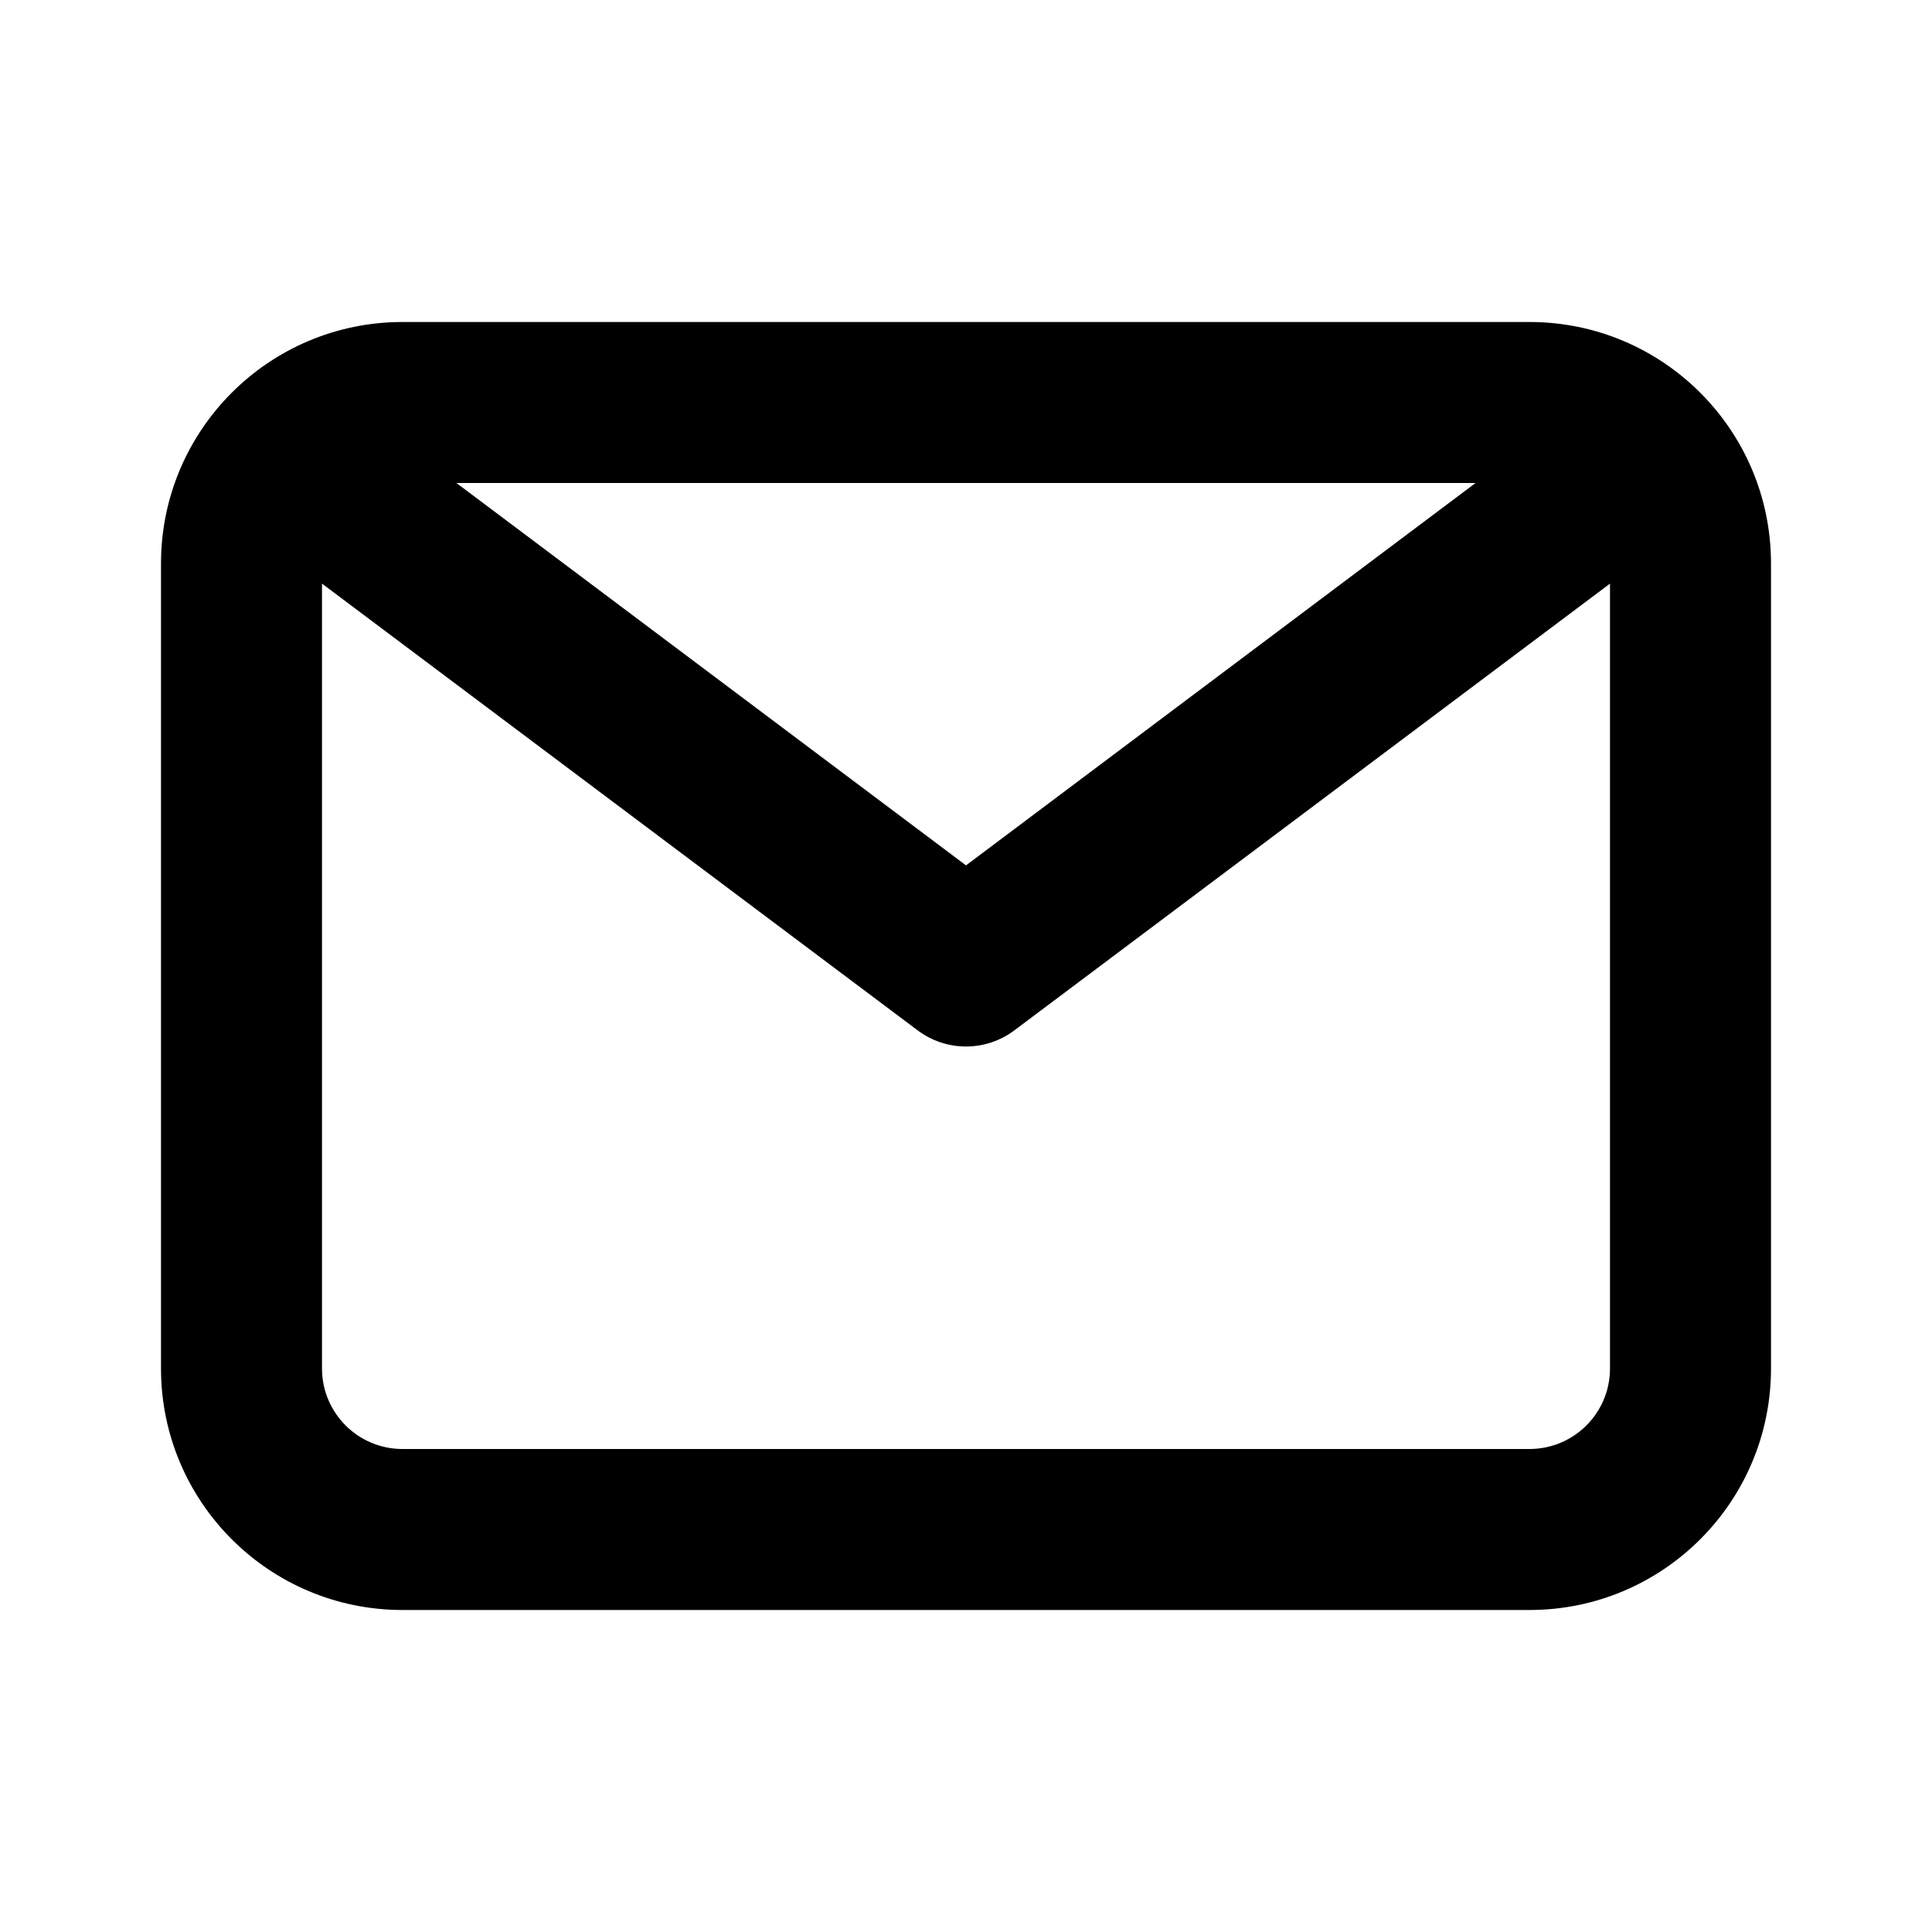
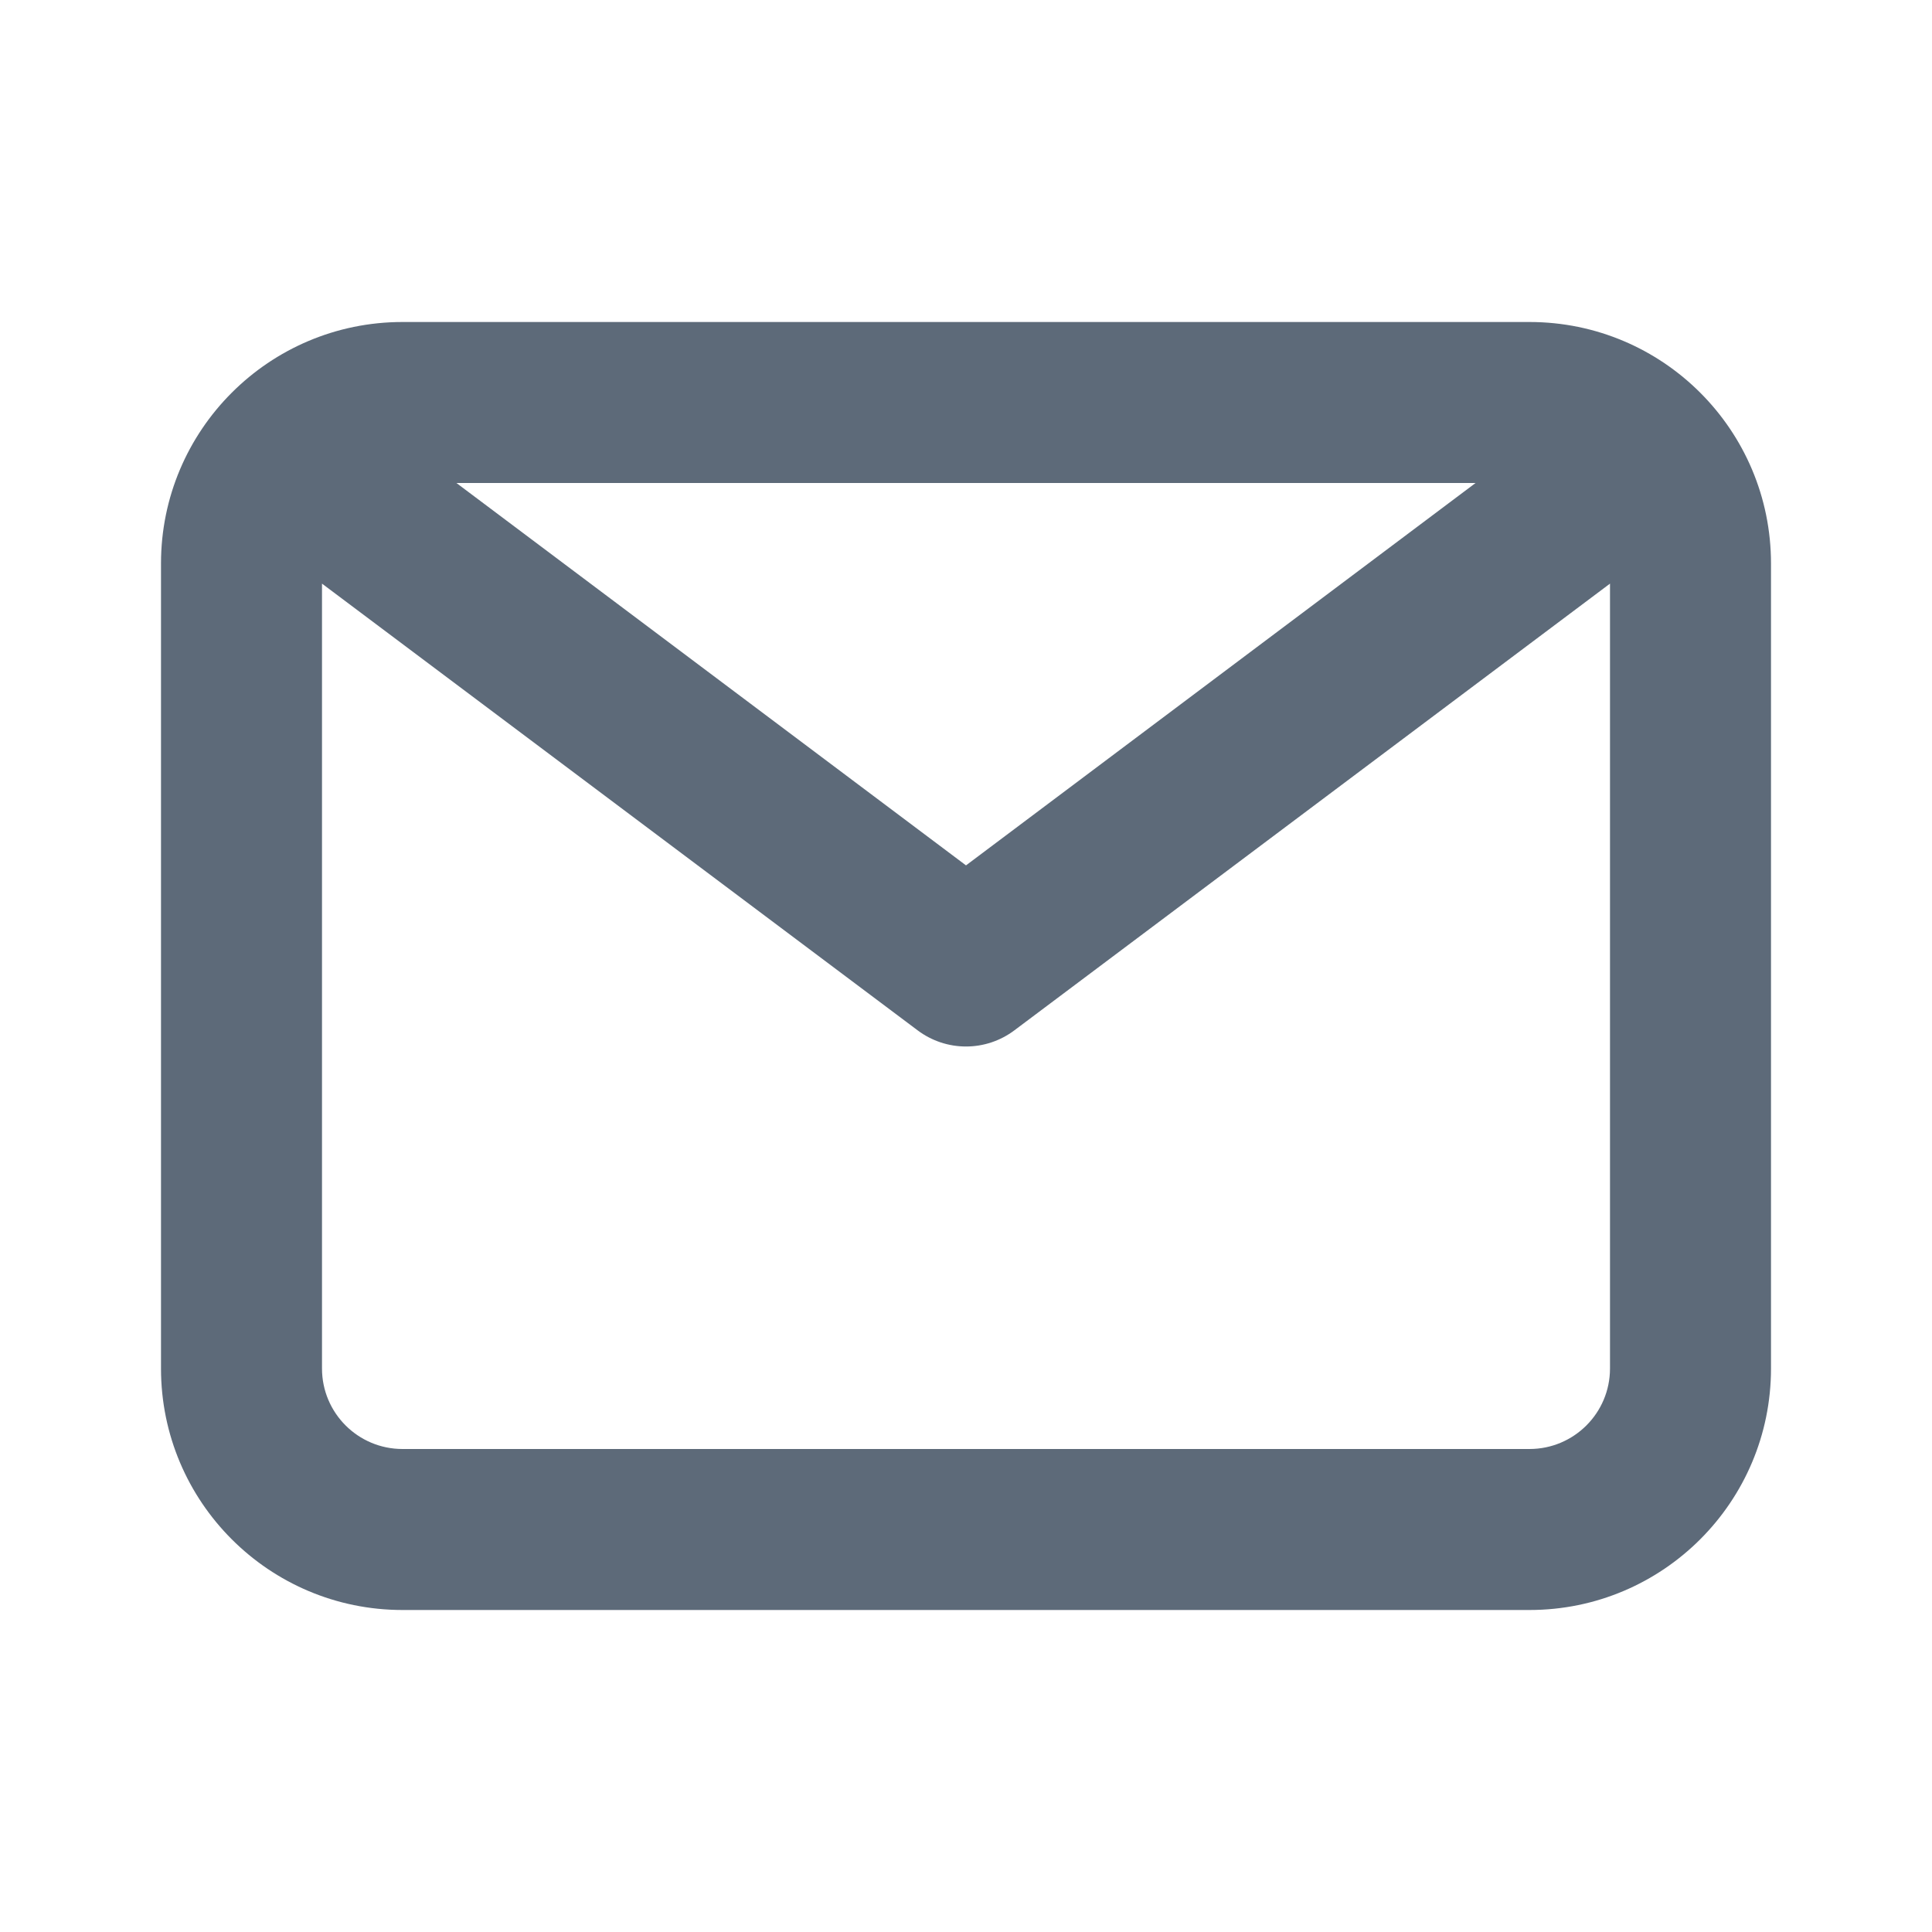
<svg xmlns="http://www.w3.org/2000/svg" viewBox="0 0 24 24">
-   <g data-name="Layer 2" fill="#000000">
+   <g data-name="Layer 2" fill="#5d6a79">
    <g data-name="email">
      <rect width="24" height="24" opacity="0" />
      <path d="M19 4H5a3 3 0 0 0-3 3v10a3 3 0 0 0 3 3h14a3 3 0 0 0 3-3V7a3 3 0 0 0-3-3zm-.67 2L12 10.75 5.67 6zM19 18H5a1 1 0 0 1-1-1V7.25l7.4 5.55a1 1 0 0 0 .6.2 1 1 0 0 0 .6-.2L20 7.25V17a1 1 0 0 1-1 1z" />
    </g>
  </g>
</svg>
